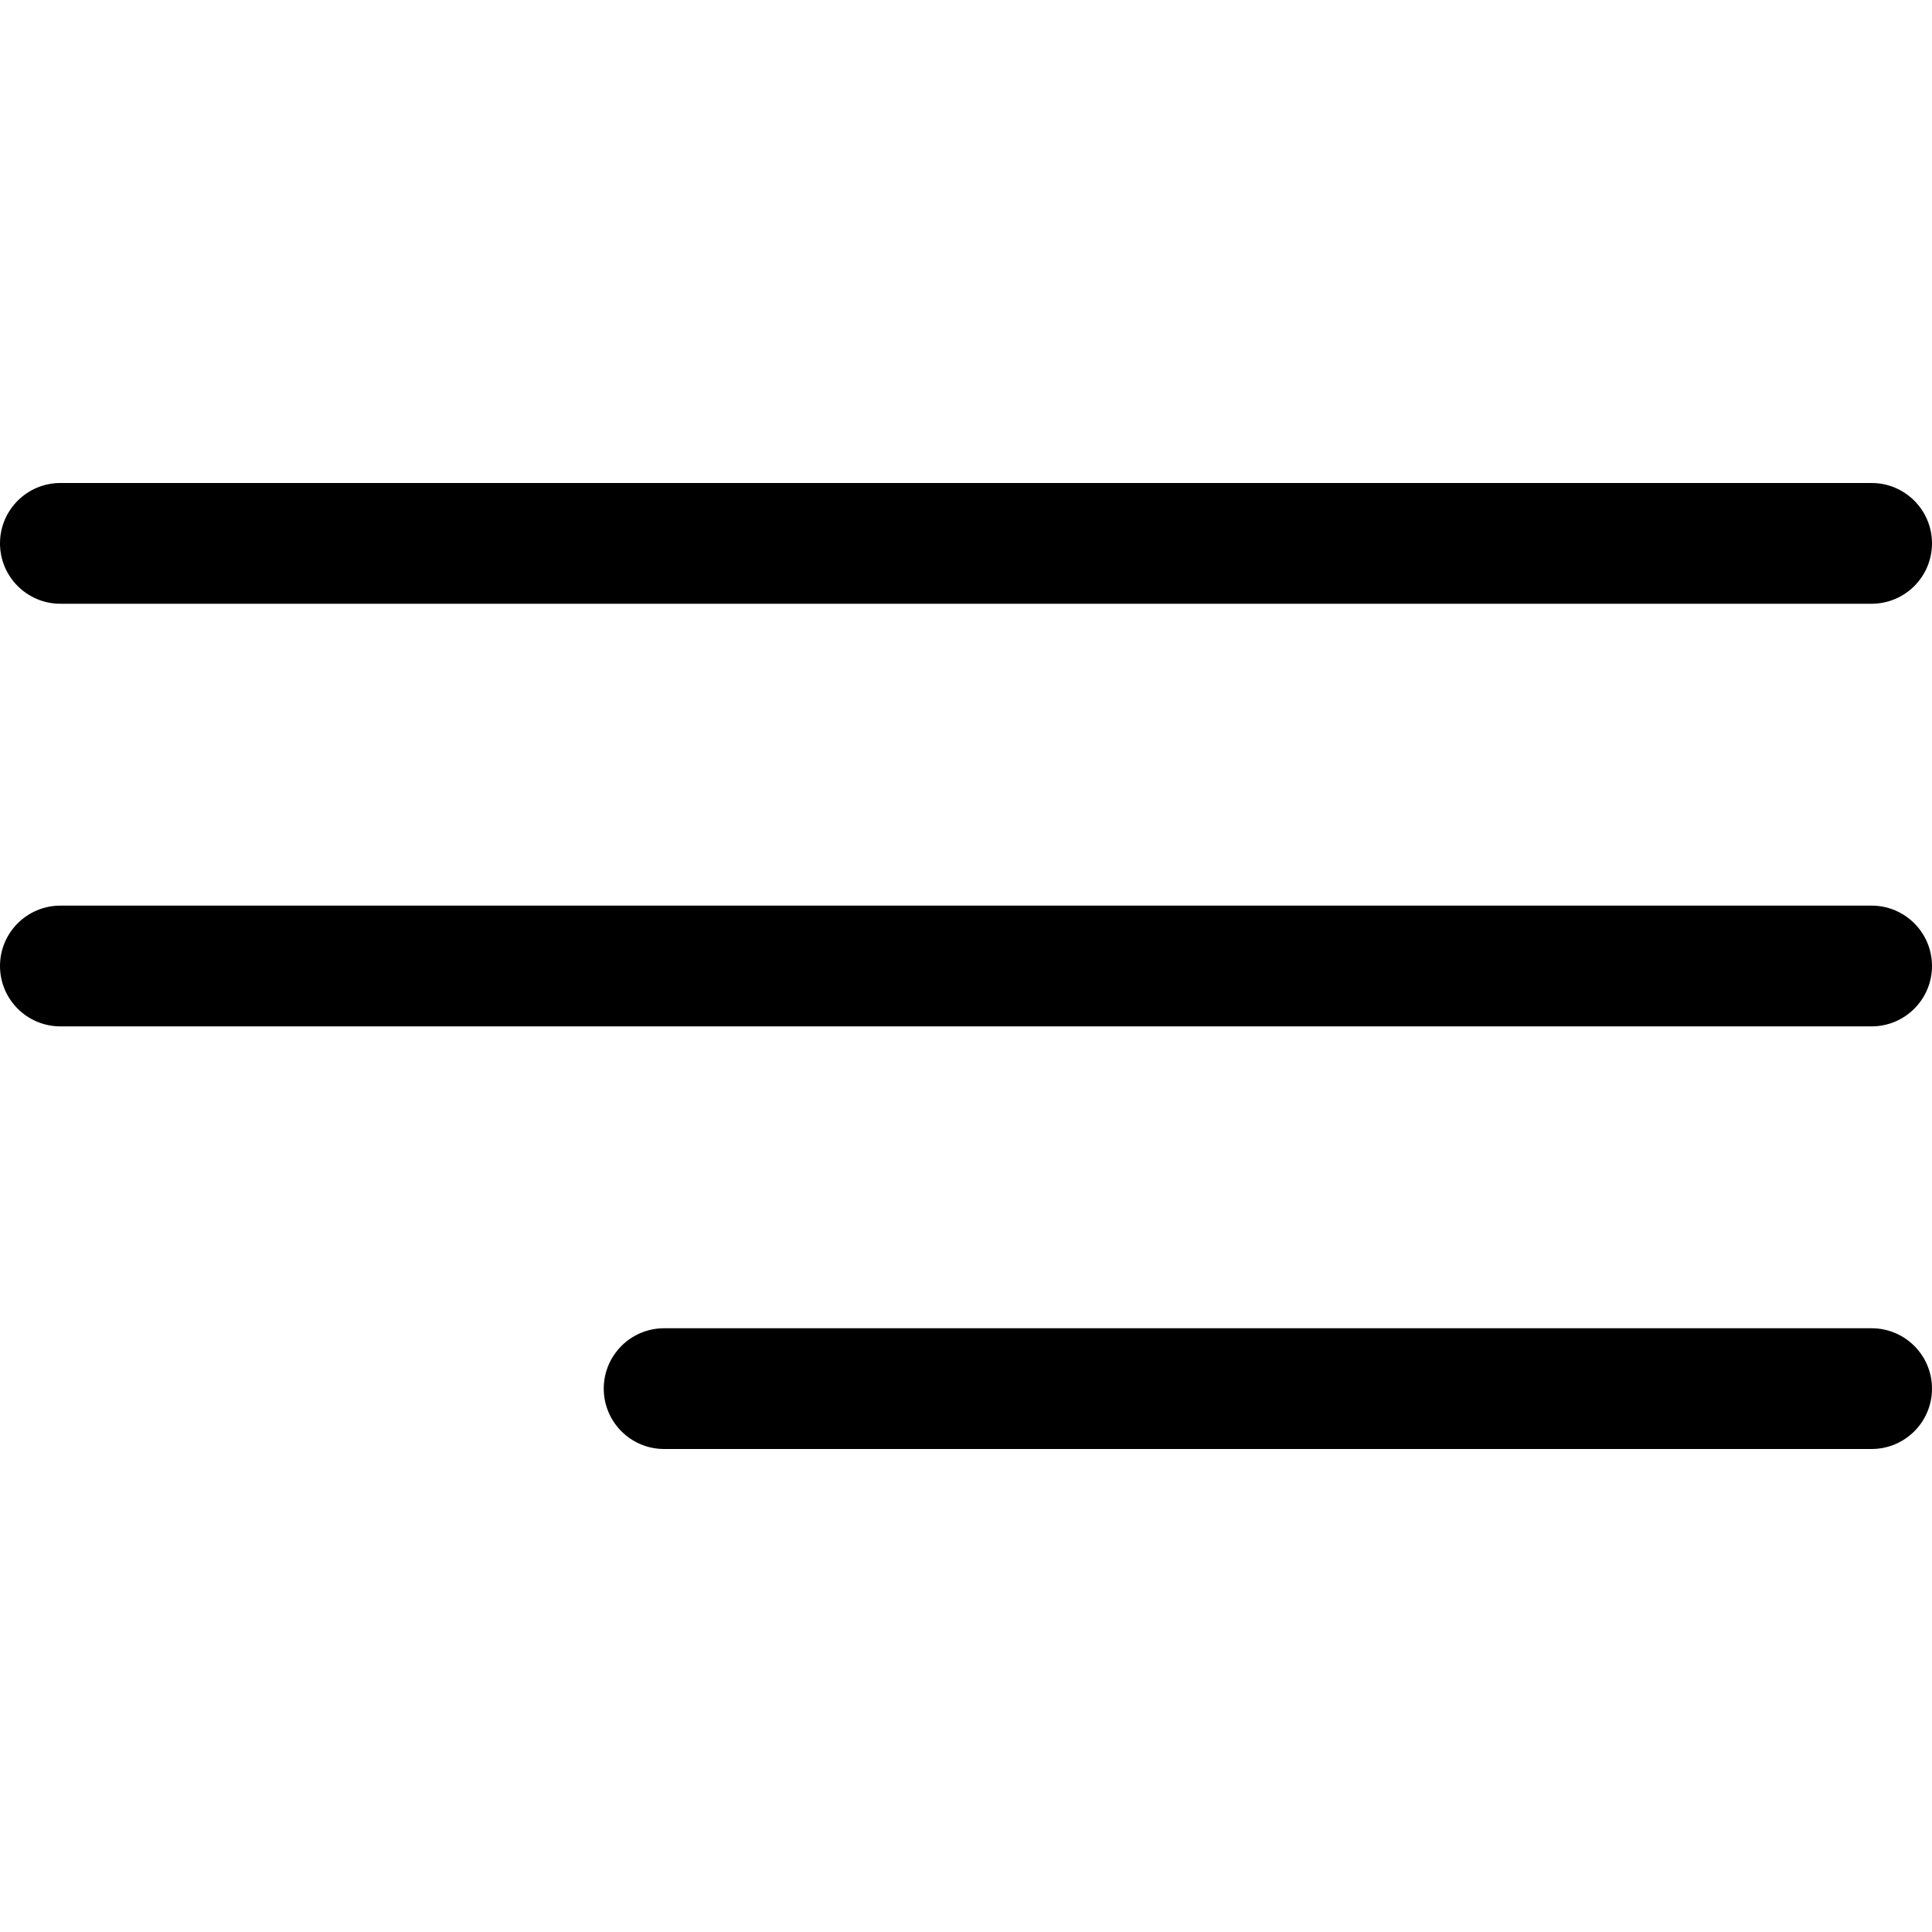
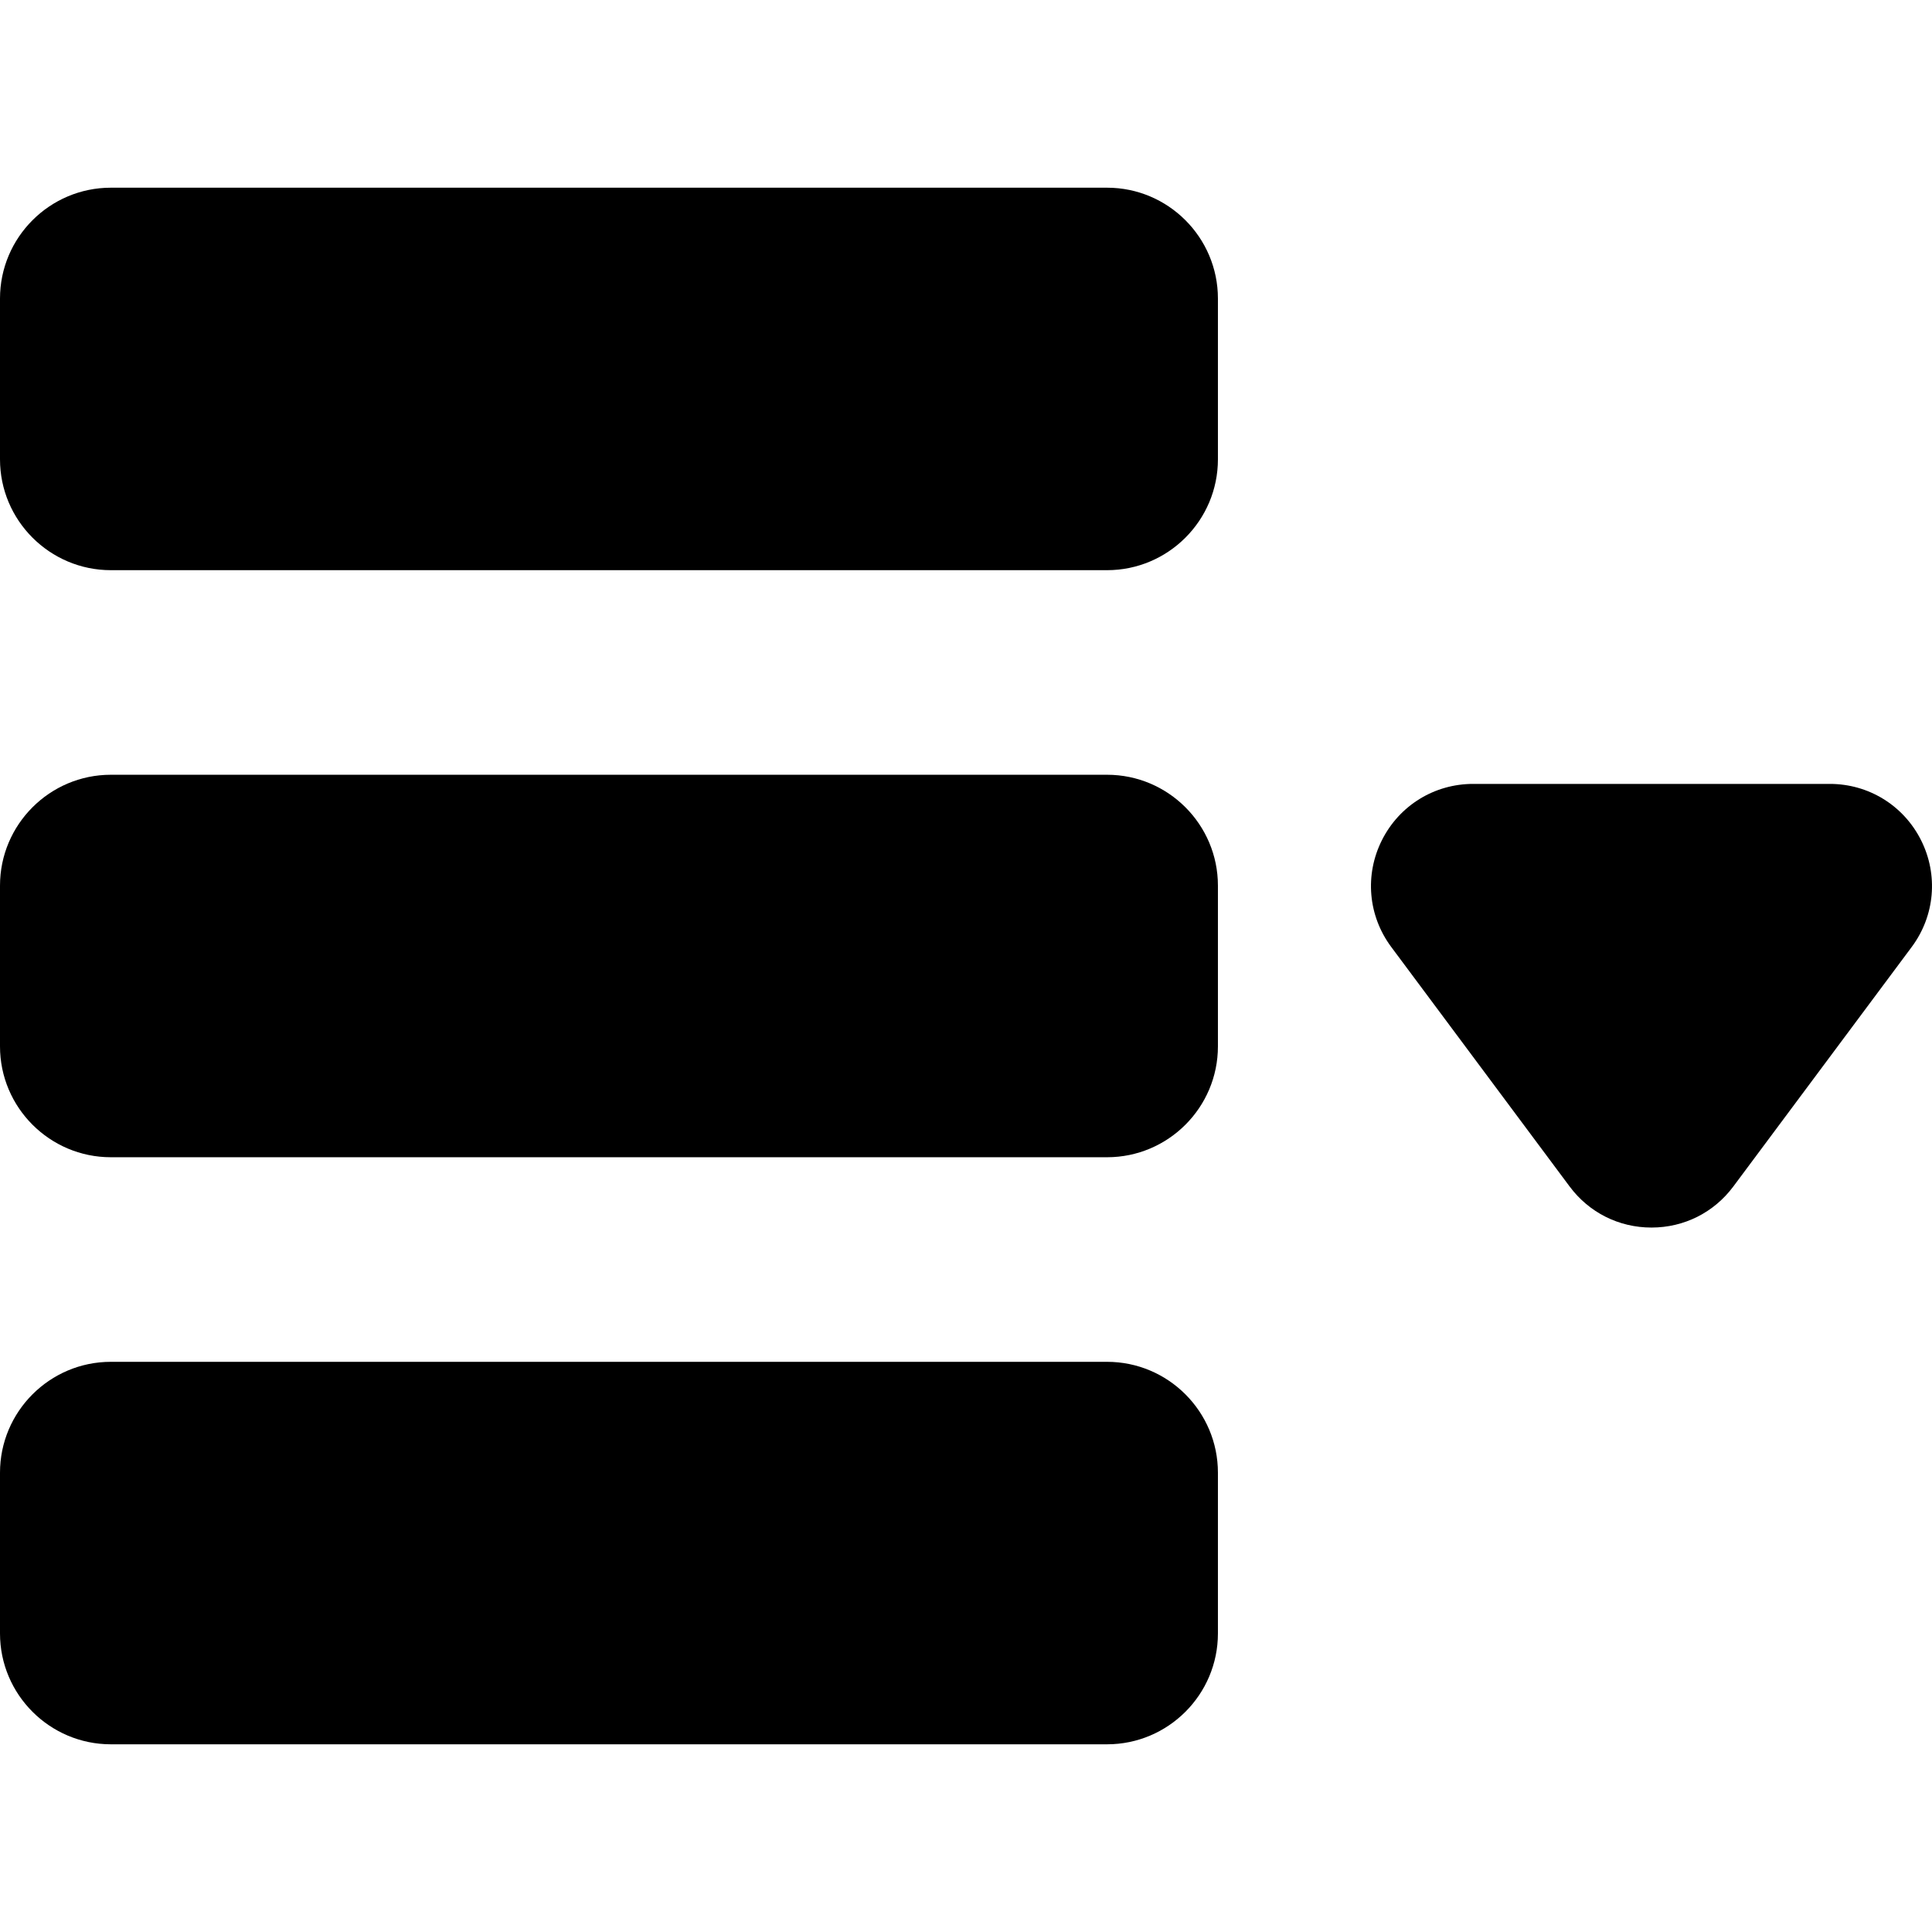
- <svg xmlns="http://www.w3.org/2000/svg" fill="#000000" height="800px" width="800px" version="1.1" id="Capa_1" viewBox="0 0 384.97 384.97" xml:space="preserve">
+ <svg xmlns="http://www.w3.org/2000/svg" fill="#000000" height="800px" width="800px" version="1.1" id="Layer_1" viewBox="0 0 297 297" xml:space="preserve">
  <g>
-     <g id="Menu_1_">
-       <path d="M12.03,120.303h360.909c6.641,0,12.03-5.39,12.03-12.03c0-6.641-5.39-12.03-12.03-12.03H12.03    c-6.641,0-12.03,5.39-12.03,12.03C0,114.913,5.39,120.303,12.03,120.303z" />
-       <path d="M372.939,180.455H12.03c-6.641,0-12.03,5.39-12.03,12.03s5.39,12.03,12.03,12.03h360.909c6.641,0,12.03-5.39,12.03-12.03    S379.58,180.455,372.939,180.455z" />
-       <path d="M372.939,264.667H132.333c-6.641,0-12.03,5.39-12.03,12.03c0,6.641,5.39,12.03,12.03,12.03h240.606    c6.641,0,12.03-5.39,12.03-12.03C384.97,270.056,379.58,264.667,372.939,264.667z" />
+     <g>
+       <g>
+         <path d="M170.183,28.854H17.044C7.646,28.854,0,36.5,0,45.898v24.71c0,9.398,7.646,17.044,17.044,17.044h153.139     c9.398,0,17.044-7.646,17.044-17.044v-24.71C187.227,36.5,179.581,28.854,170.183,28.854z" />
+         <path d="M170.183,119.101H17.044C7.646,119.101,0,126.747,0,136.145v24.71c0,9.398,7.646,17.044,17.044,17.044h153.139     c9.398,0,17.044-7.646,17.044-17.044v-24.71C187.227,126.747,179.581,119.101,170.183,119.101z" />
+         <path d="M170.183,209.348H17.044C7.646,209.348,0,216.995,0,226.393v24.709c0,9.398,7.646,17.044,17.044,17.044h153.139     c9.398,0,17.044-7.646,17.044-17.044v-24.709C187.227,216.995,179.581,209.348,170.183,209.348z" />
+         <path d="M295.317,129.161c-2.68-5.338-8.055-8.654-14.028-8.654h-54.824c-5.973,0-11.348,3.316-14.028,8.654     c-2.68,5.337-2.128,11.629,1.439,16.42l27.41,36.805c2.992,4.018,7.581,6.322,12.59,6.322c5.01,0,9.598-2.304,12.589-6.321     l27.412-36.806C297.446,140.79,297.997,134.498,295.317,129.161z" />
+       </g>
    </g>
-     <g>
- 	</g>
-     <g>
- 	</g>
-     <g>
- 	</g>
-     <g>
- 	</g>
-     <g>
- 	</g>
-     <g>
- 	</g>
  </g>
</svg>
